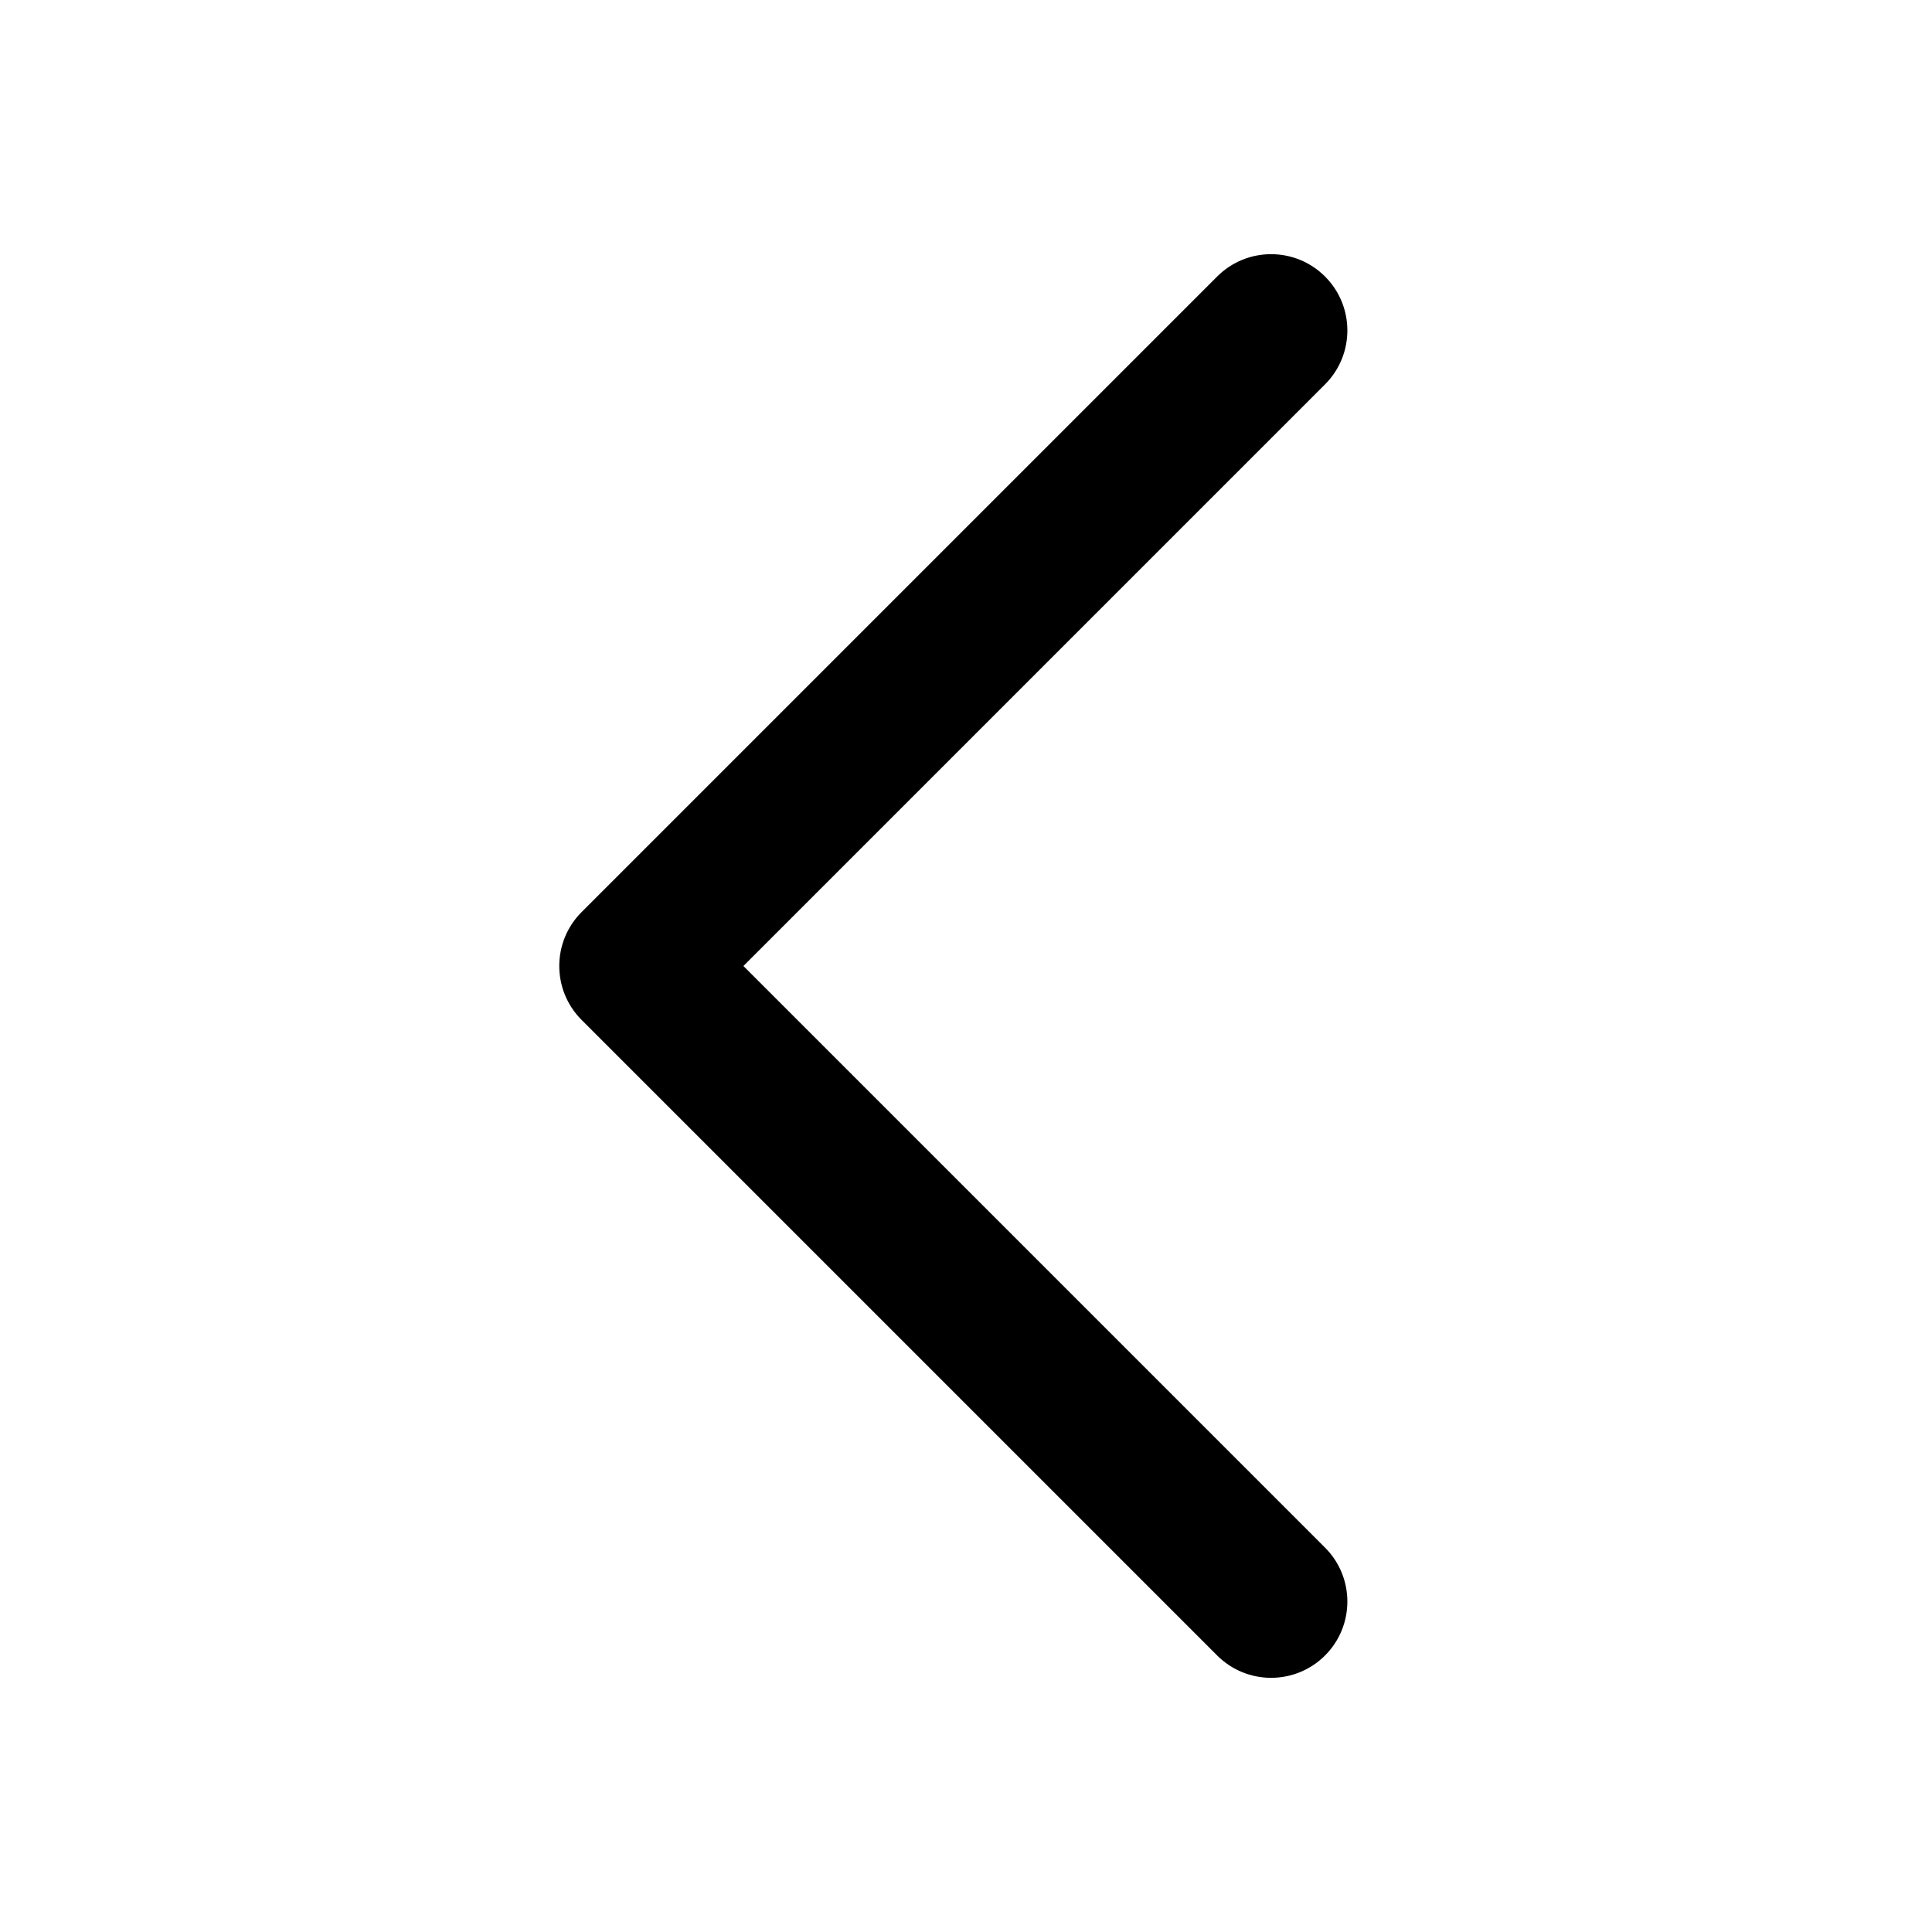
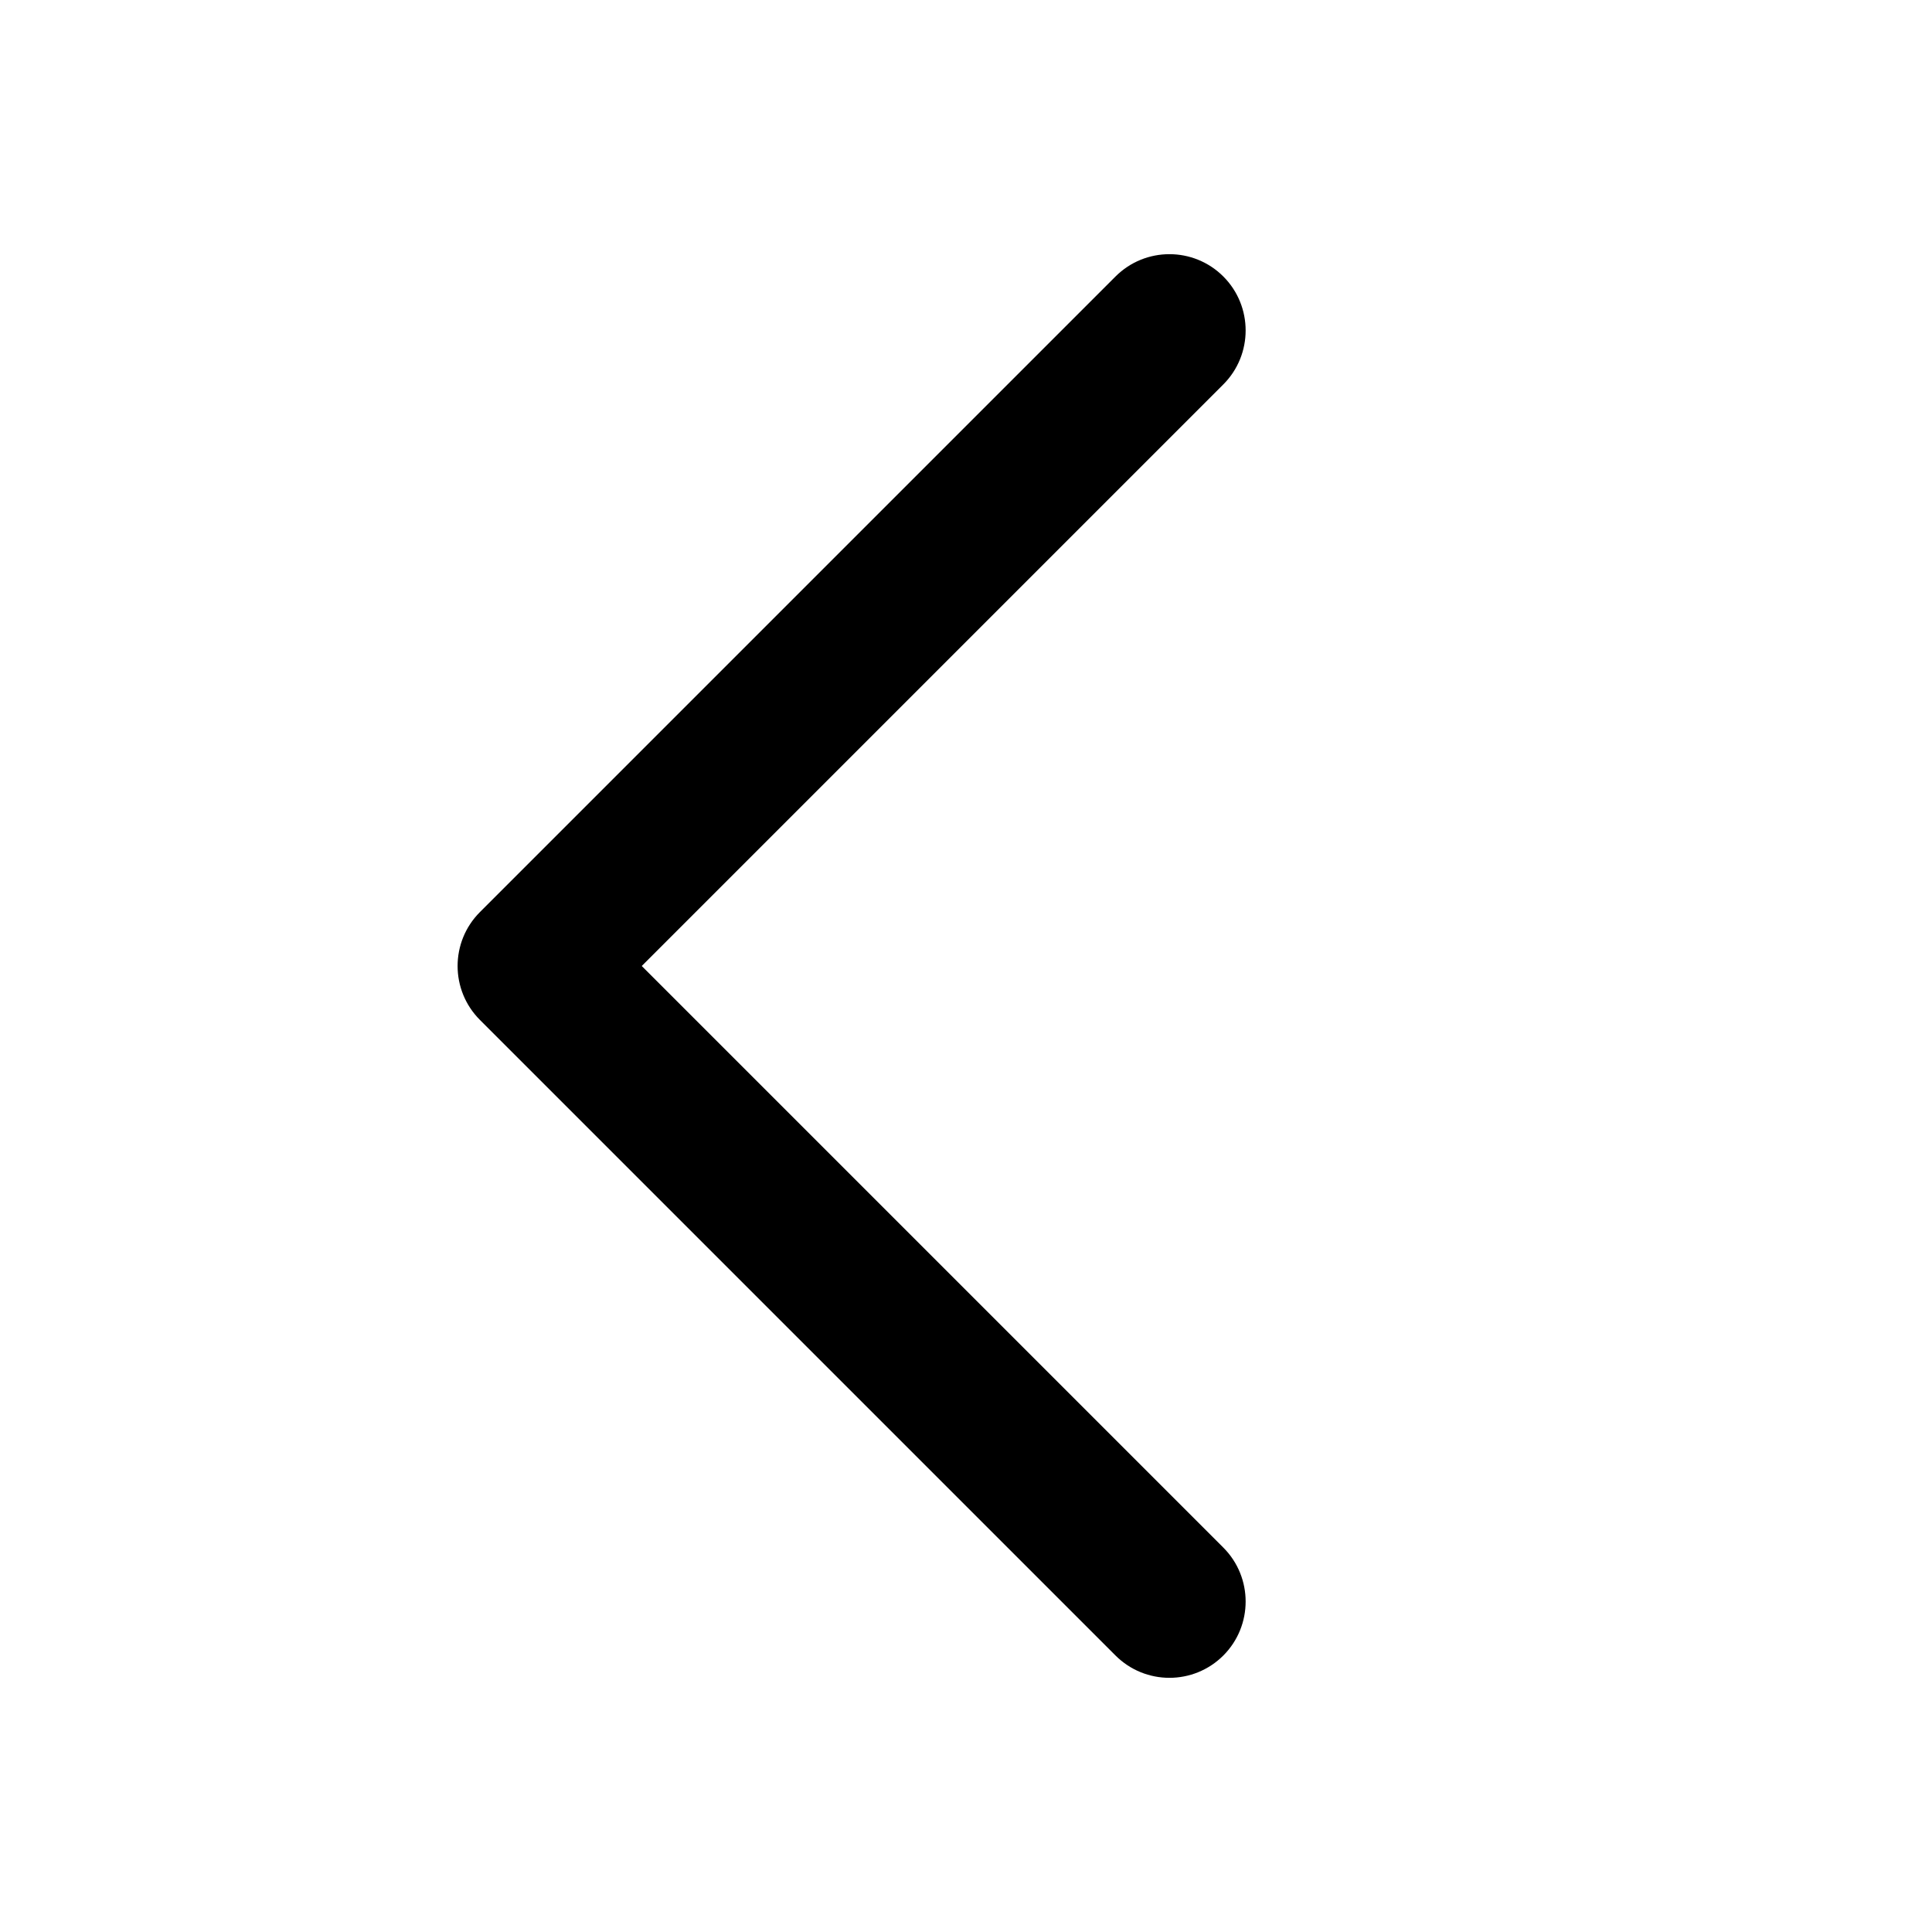
<svg xmlns="http://www.w3.org/2000/svg" viewBox="0 0 24 24">
-   <path fill-rule="evenodd" clip-rule="evenodd" d="M16.46 3.435C16.83 3.805 16.83 4.405 16.46 4.775L9.235 12L16.46 19.225C16.83 19.595 16.83 20.195 16.46 20.565C16.09 20.935 15.49 20.935 15.12 20.565L7.225 12.67C6.855 12.3 6.855 11.7 7.225 11.33L15.12 3.435C15.49 3.065 16.09 3.065 16.46 3.435Z" />
+   <path fill-rule="evenodd" clip-rule="evenodd" d="M15.197 3.435C15.566 3.805 15.566 4.405 15.197 4.775L7.972 12L15.197 19.225C15.566 19.595 15.566 20.195 15.197 20.565C14.827 20.935 14.227 20.935 13.857 20.565L5.962 12.67C5.592 12.3 5.592 11.7 5.962 11.33L13.857 3.435C14.227 3.065 14.827 3.065 15.197 3.435Z" />
</svg>
